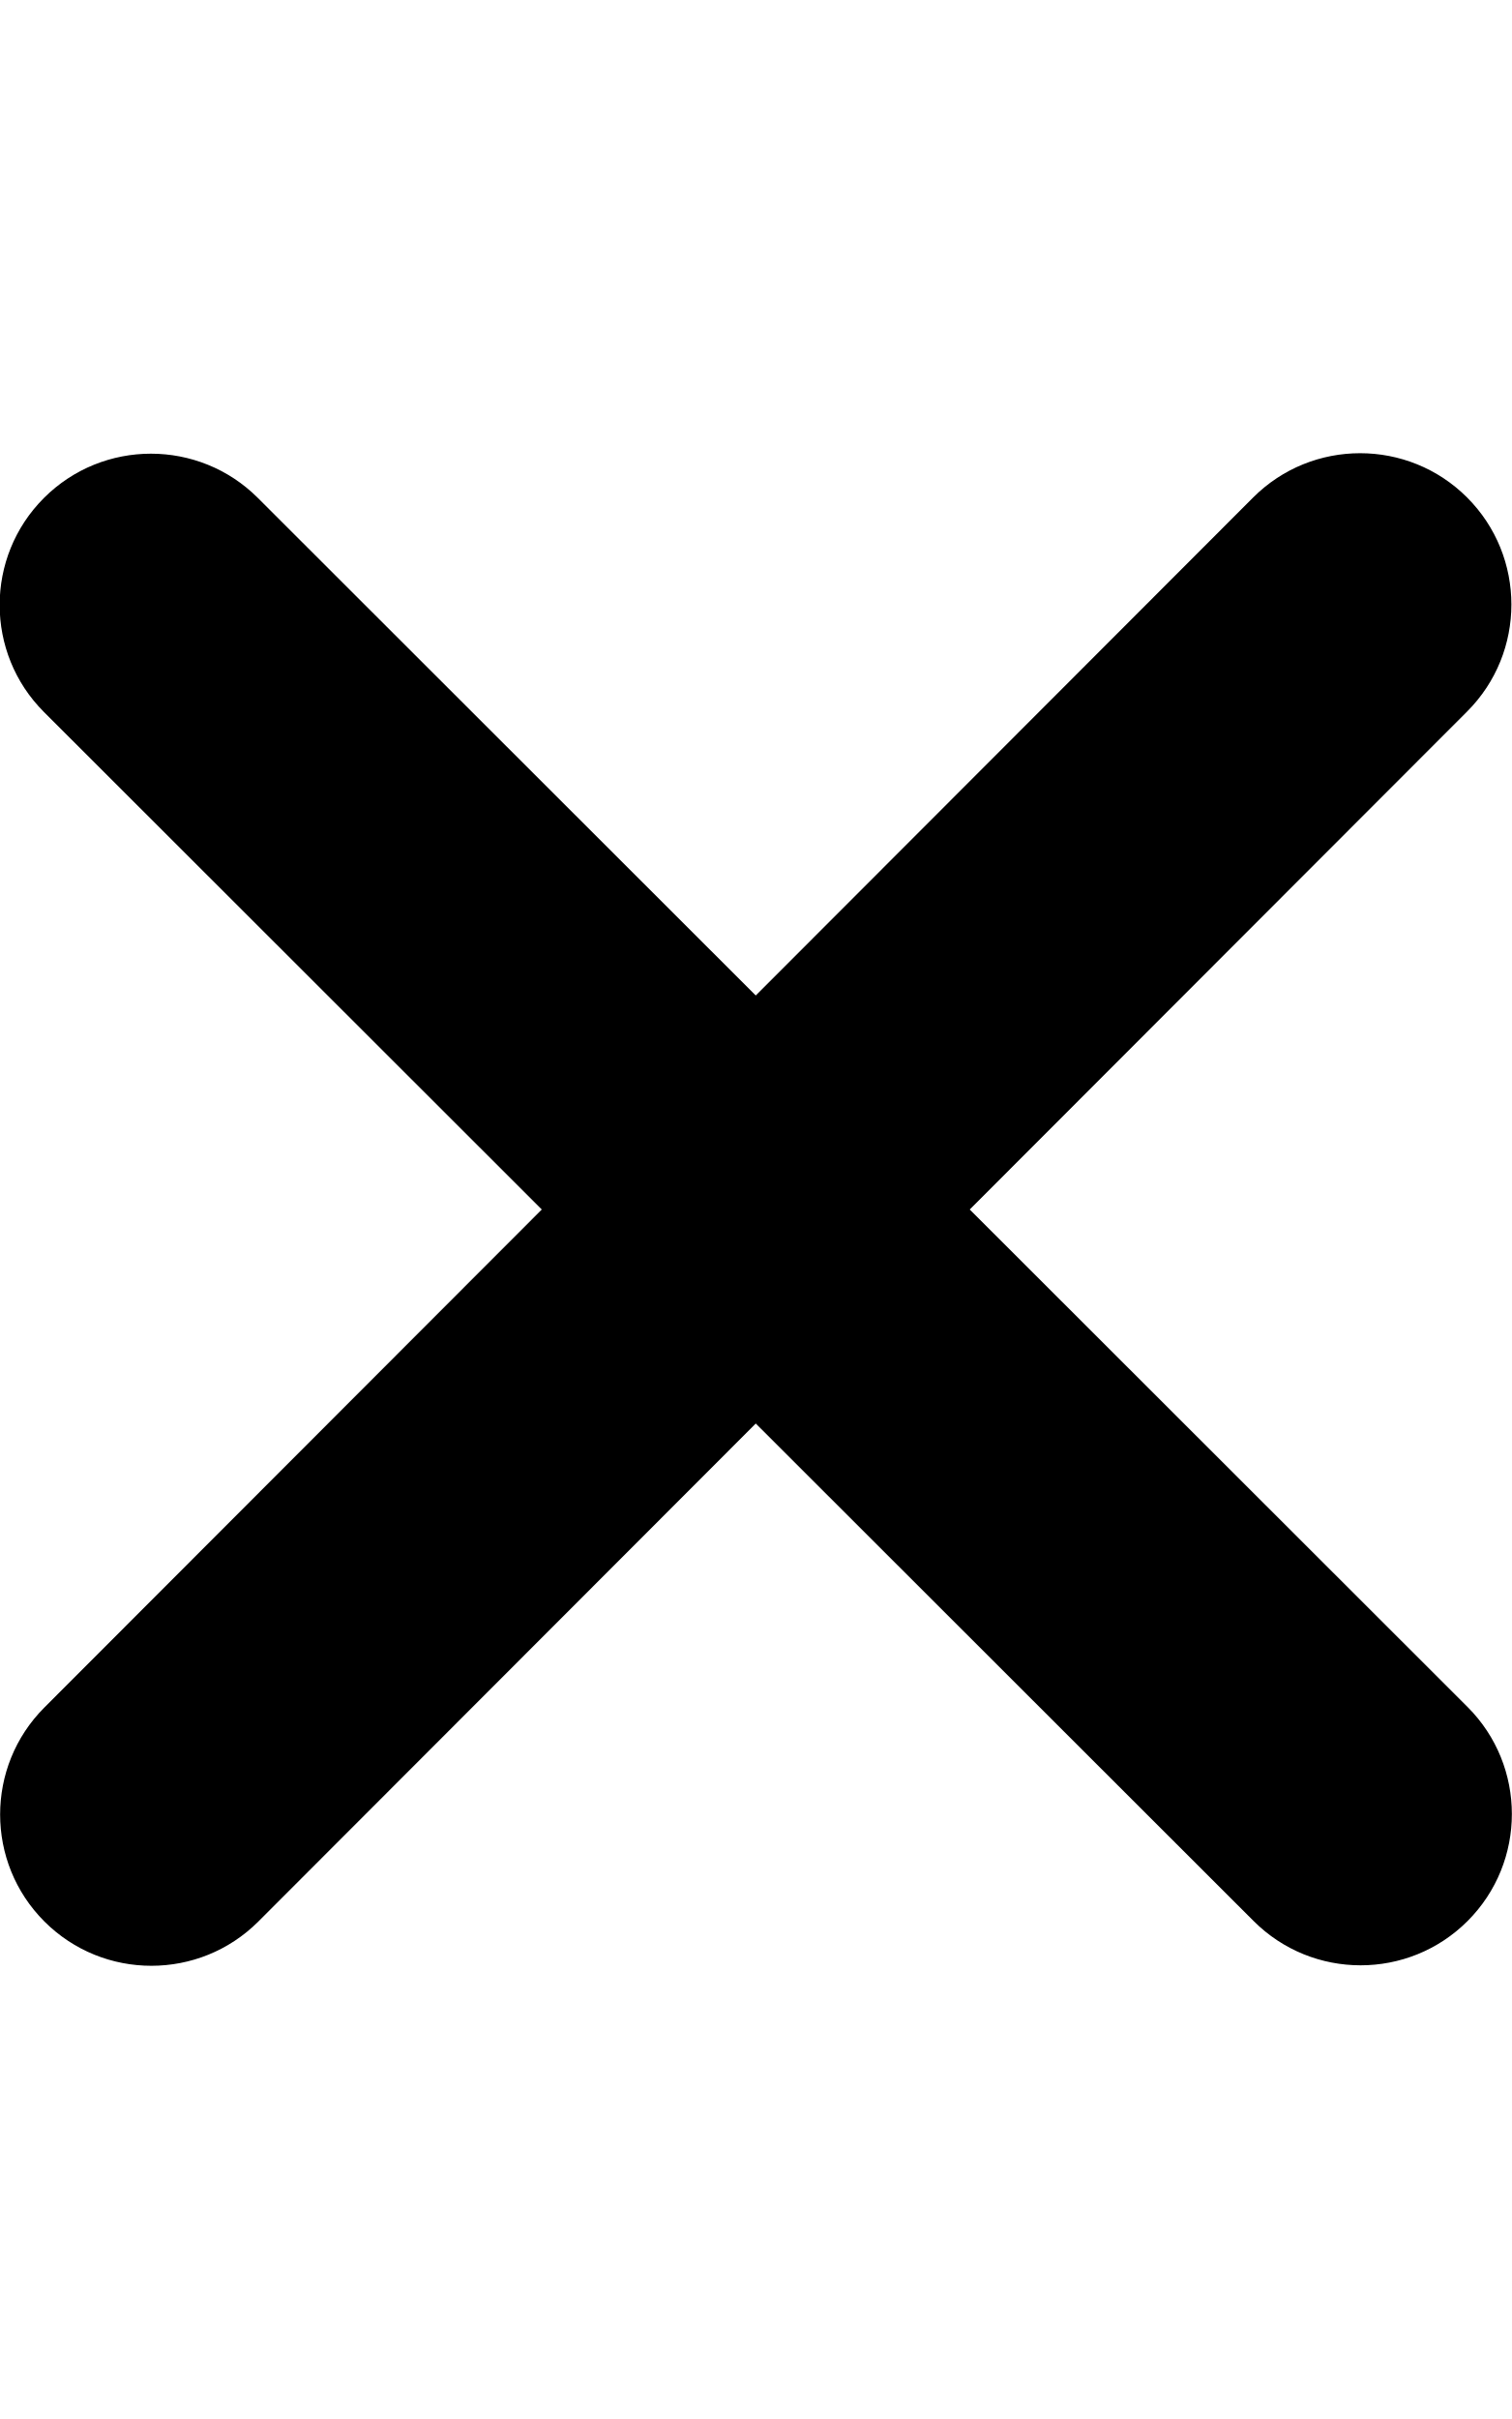
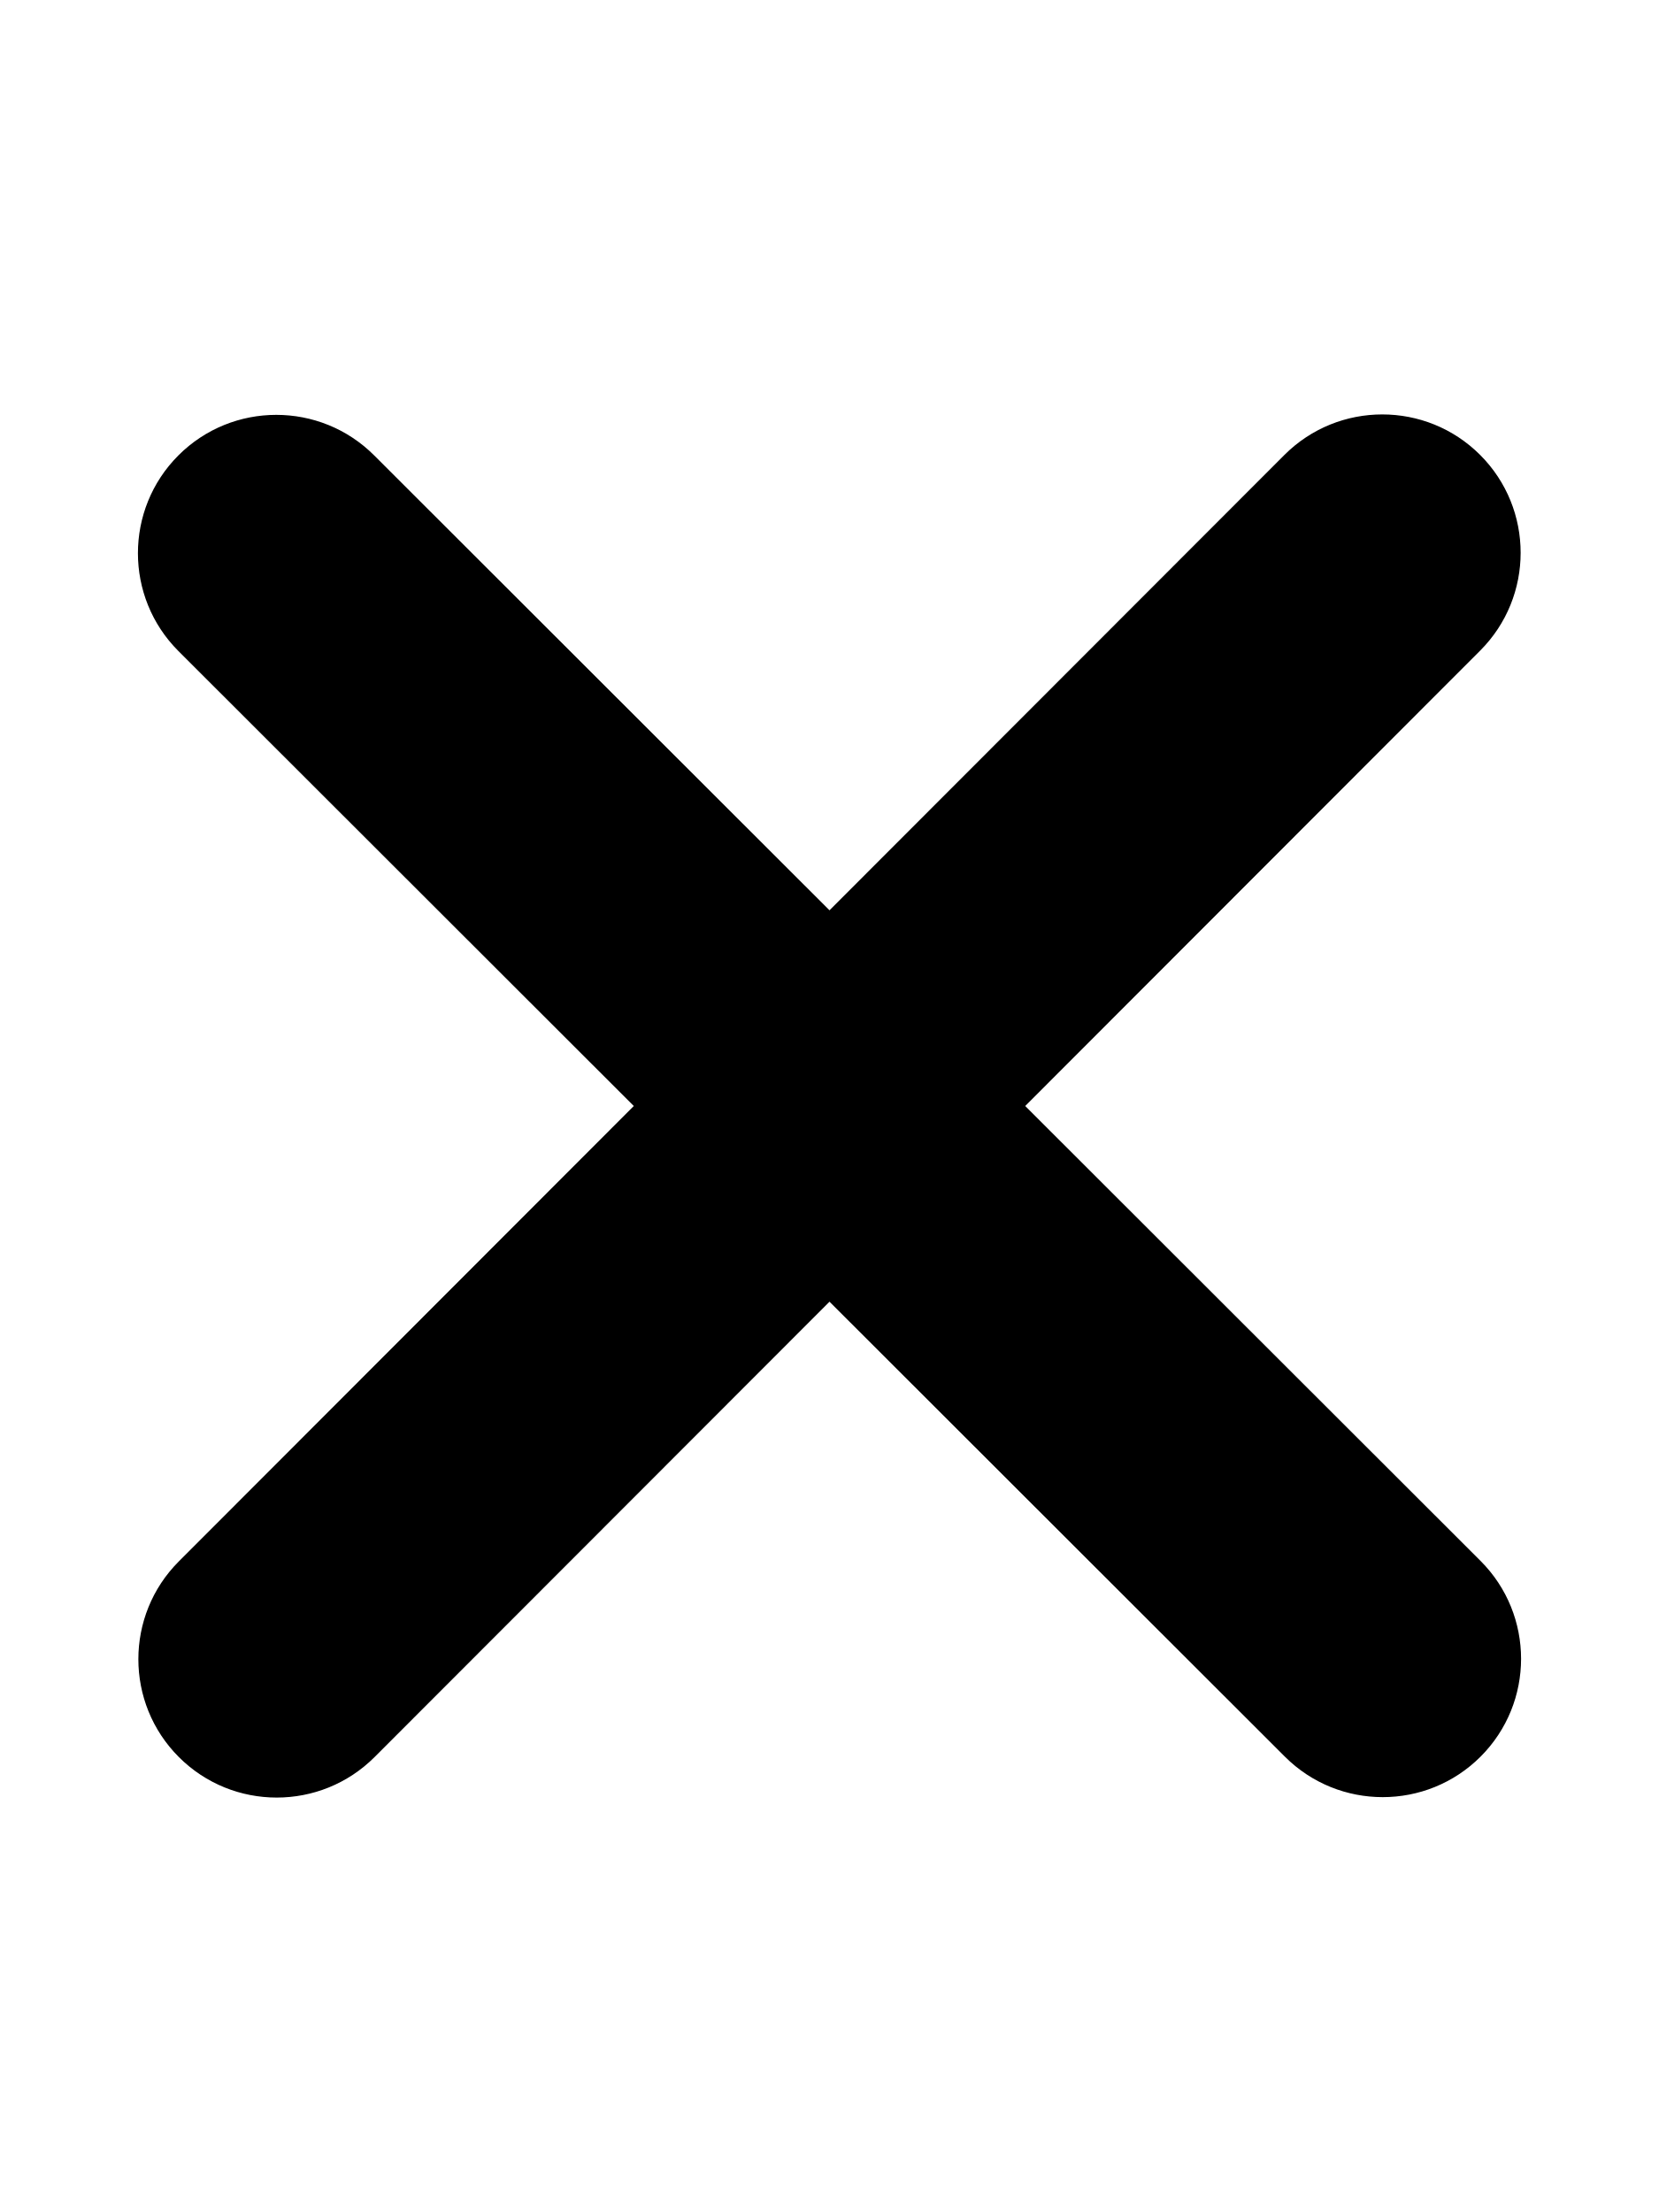
- <svg xmlns="http://www.w3.org/2000/svg" viewBox="0 0 320 512">
-   <path d="M310.6 150.6c12.5-12.5 12.5-32.8 0-45.3s-32.8-12.5-45.3 0L160 210.7 54.6 105.4c-12.5-12.5-32.8-12.5-45.3 0s-12.5 32.8 0 45.3L114.7 256 9.4 361.4c-12.5 12.5-12.5 32.8 0 45.3s32.8 12.5 45.3 0L160 301.3 265.4 406.6c12.5 12.5 32.8 12.5 45.3 0s12.5-32.8 0-45.3L205.3 256 310.6 150.6z" />
+ <svg xmlns="http://www.w3.org/2000/svg" viewBox="0 0 384 512">
+   <path d="M342.6 150.6c12.5-12.5 12.5-32.8 0-45.3s-32.8-12.5-45.3 0L192 210.7 86.6 105.4c-12.5-12.5-32.8-12.5-45.3 0s-12.5 32.8 0 45.3L146.7 256 41.4 361.4c-12.5 12.5-12.5 32.8 0 45.3s32.8 12.5 45.3 0L192 301.3 297.4 406.6c12.5 12.5 32.8 12.5 45.3 0s12.5-32.8 0-45.3L237.3 256 342.6 150.6z" />
</svg>
